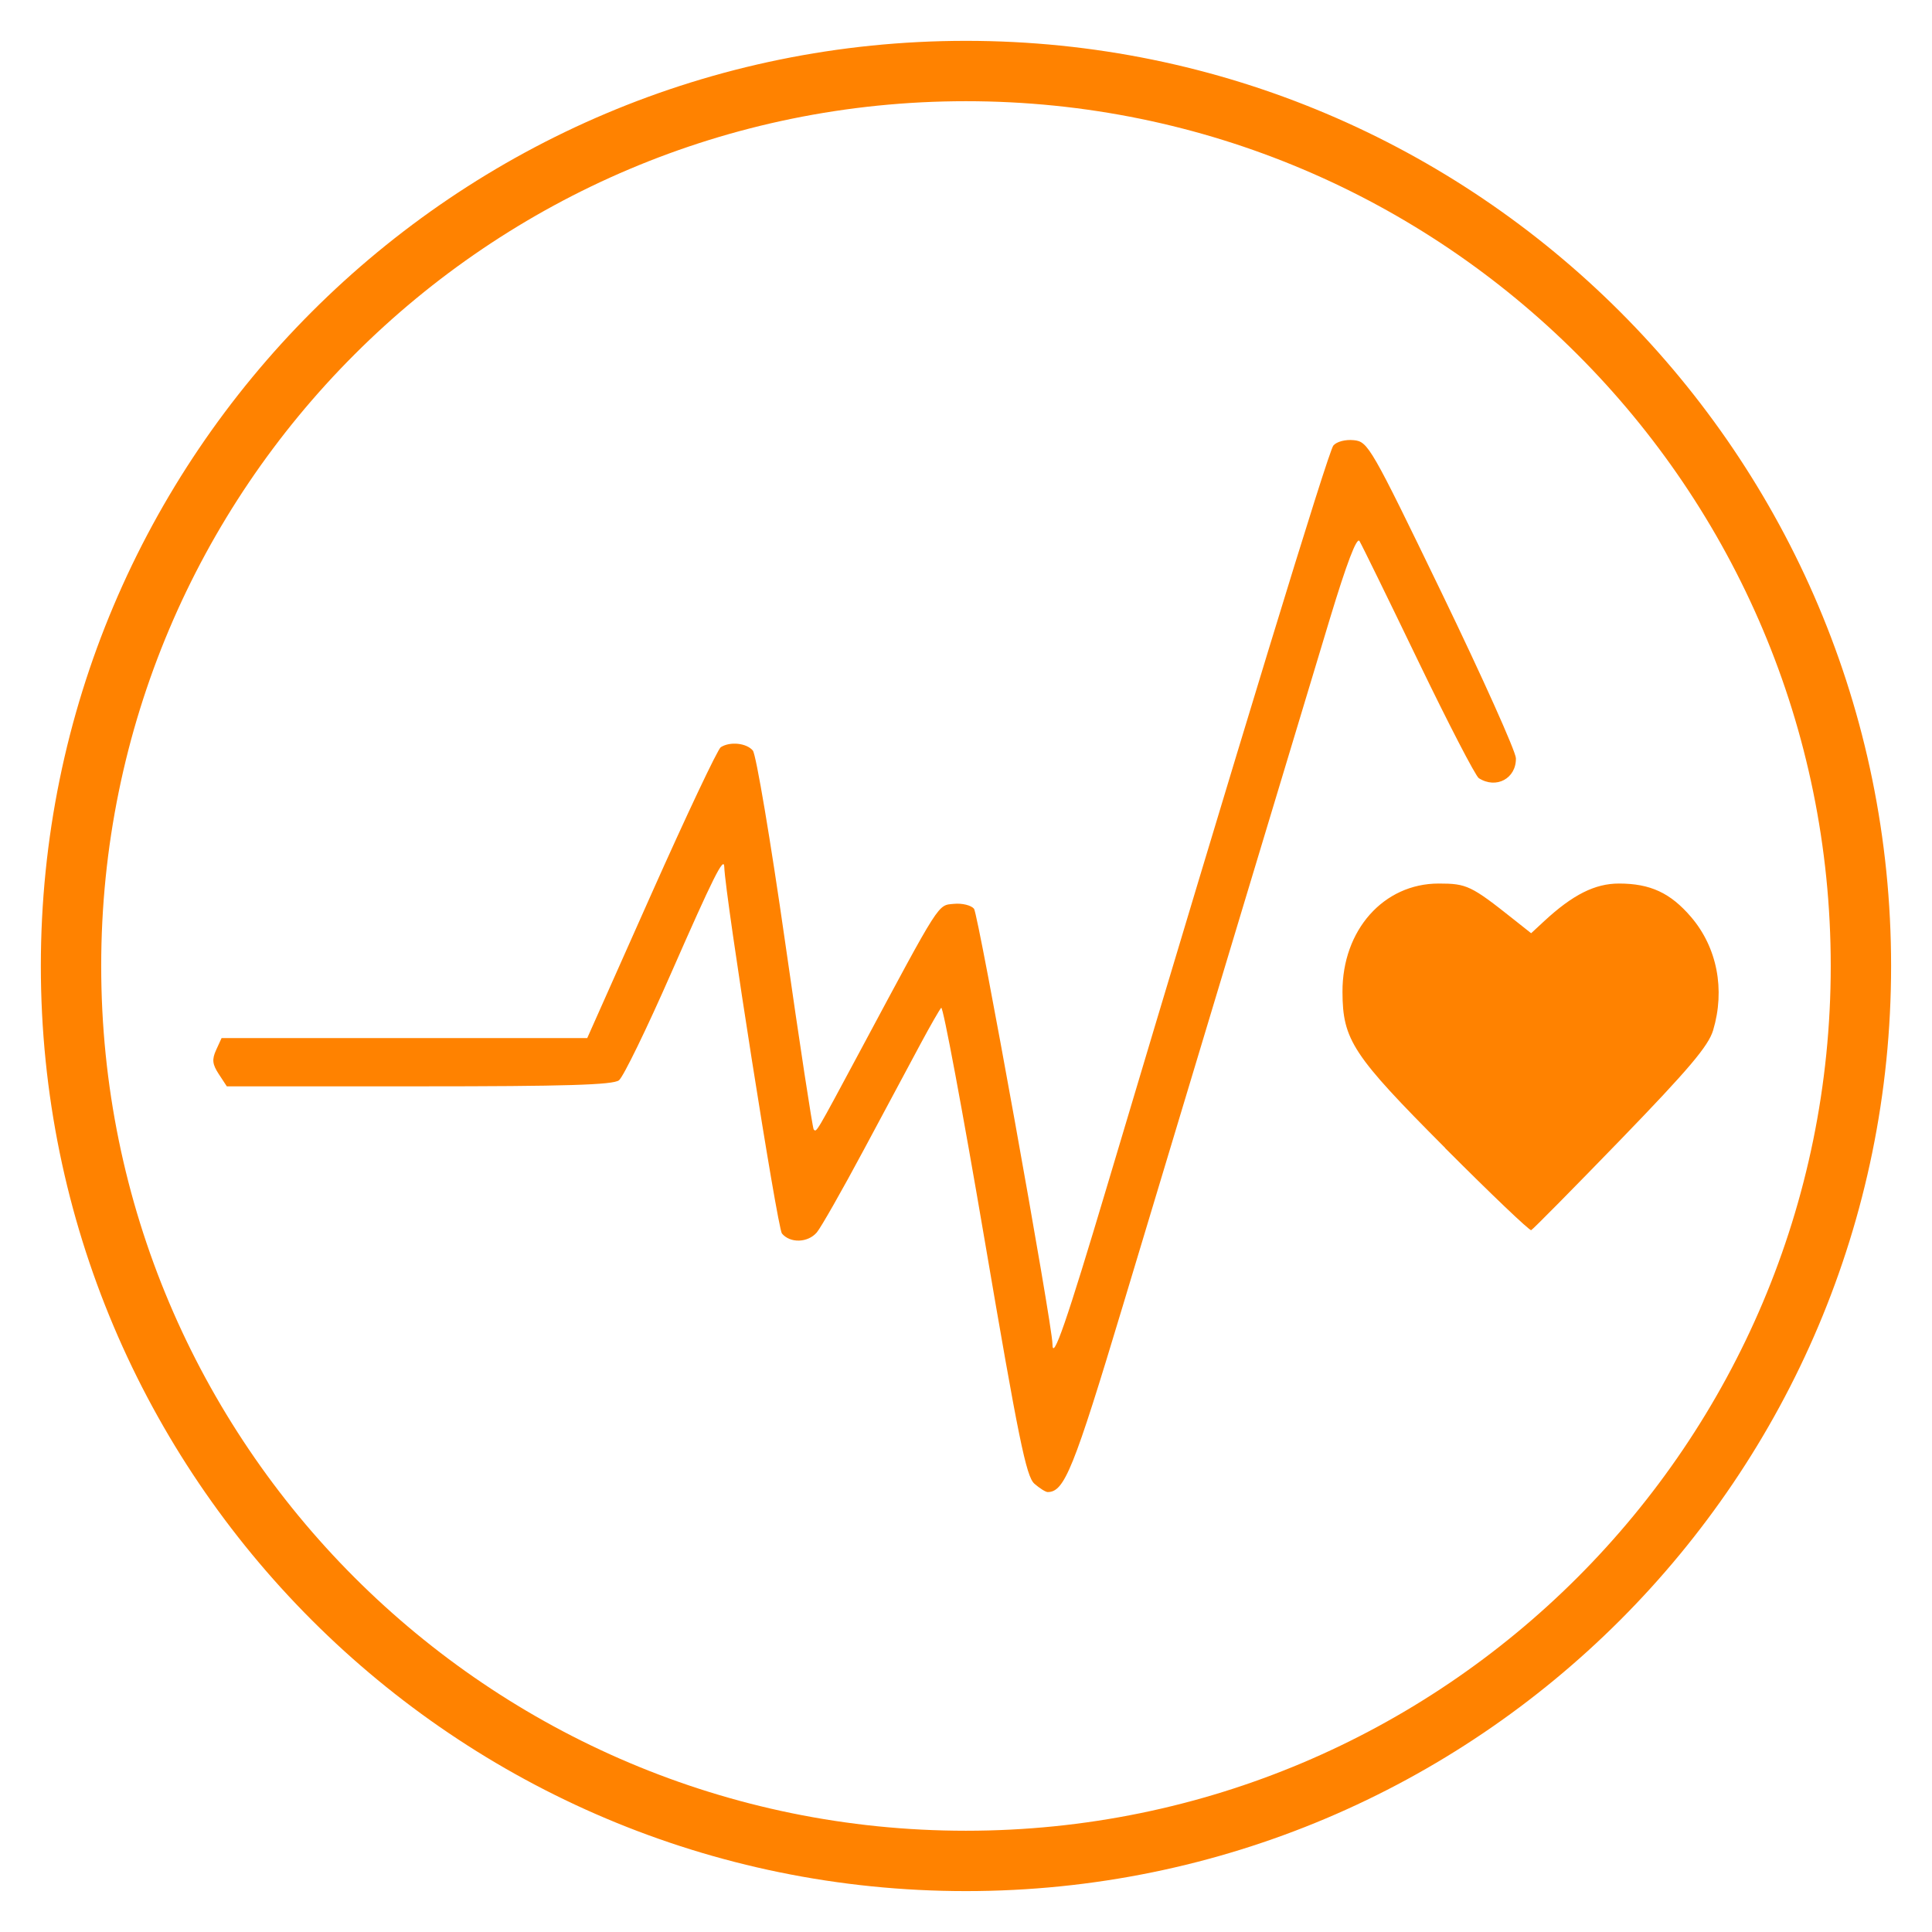
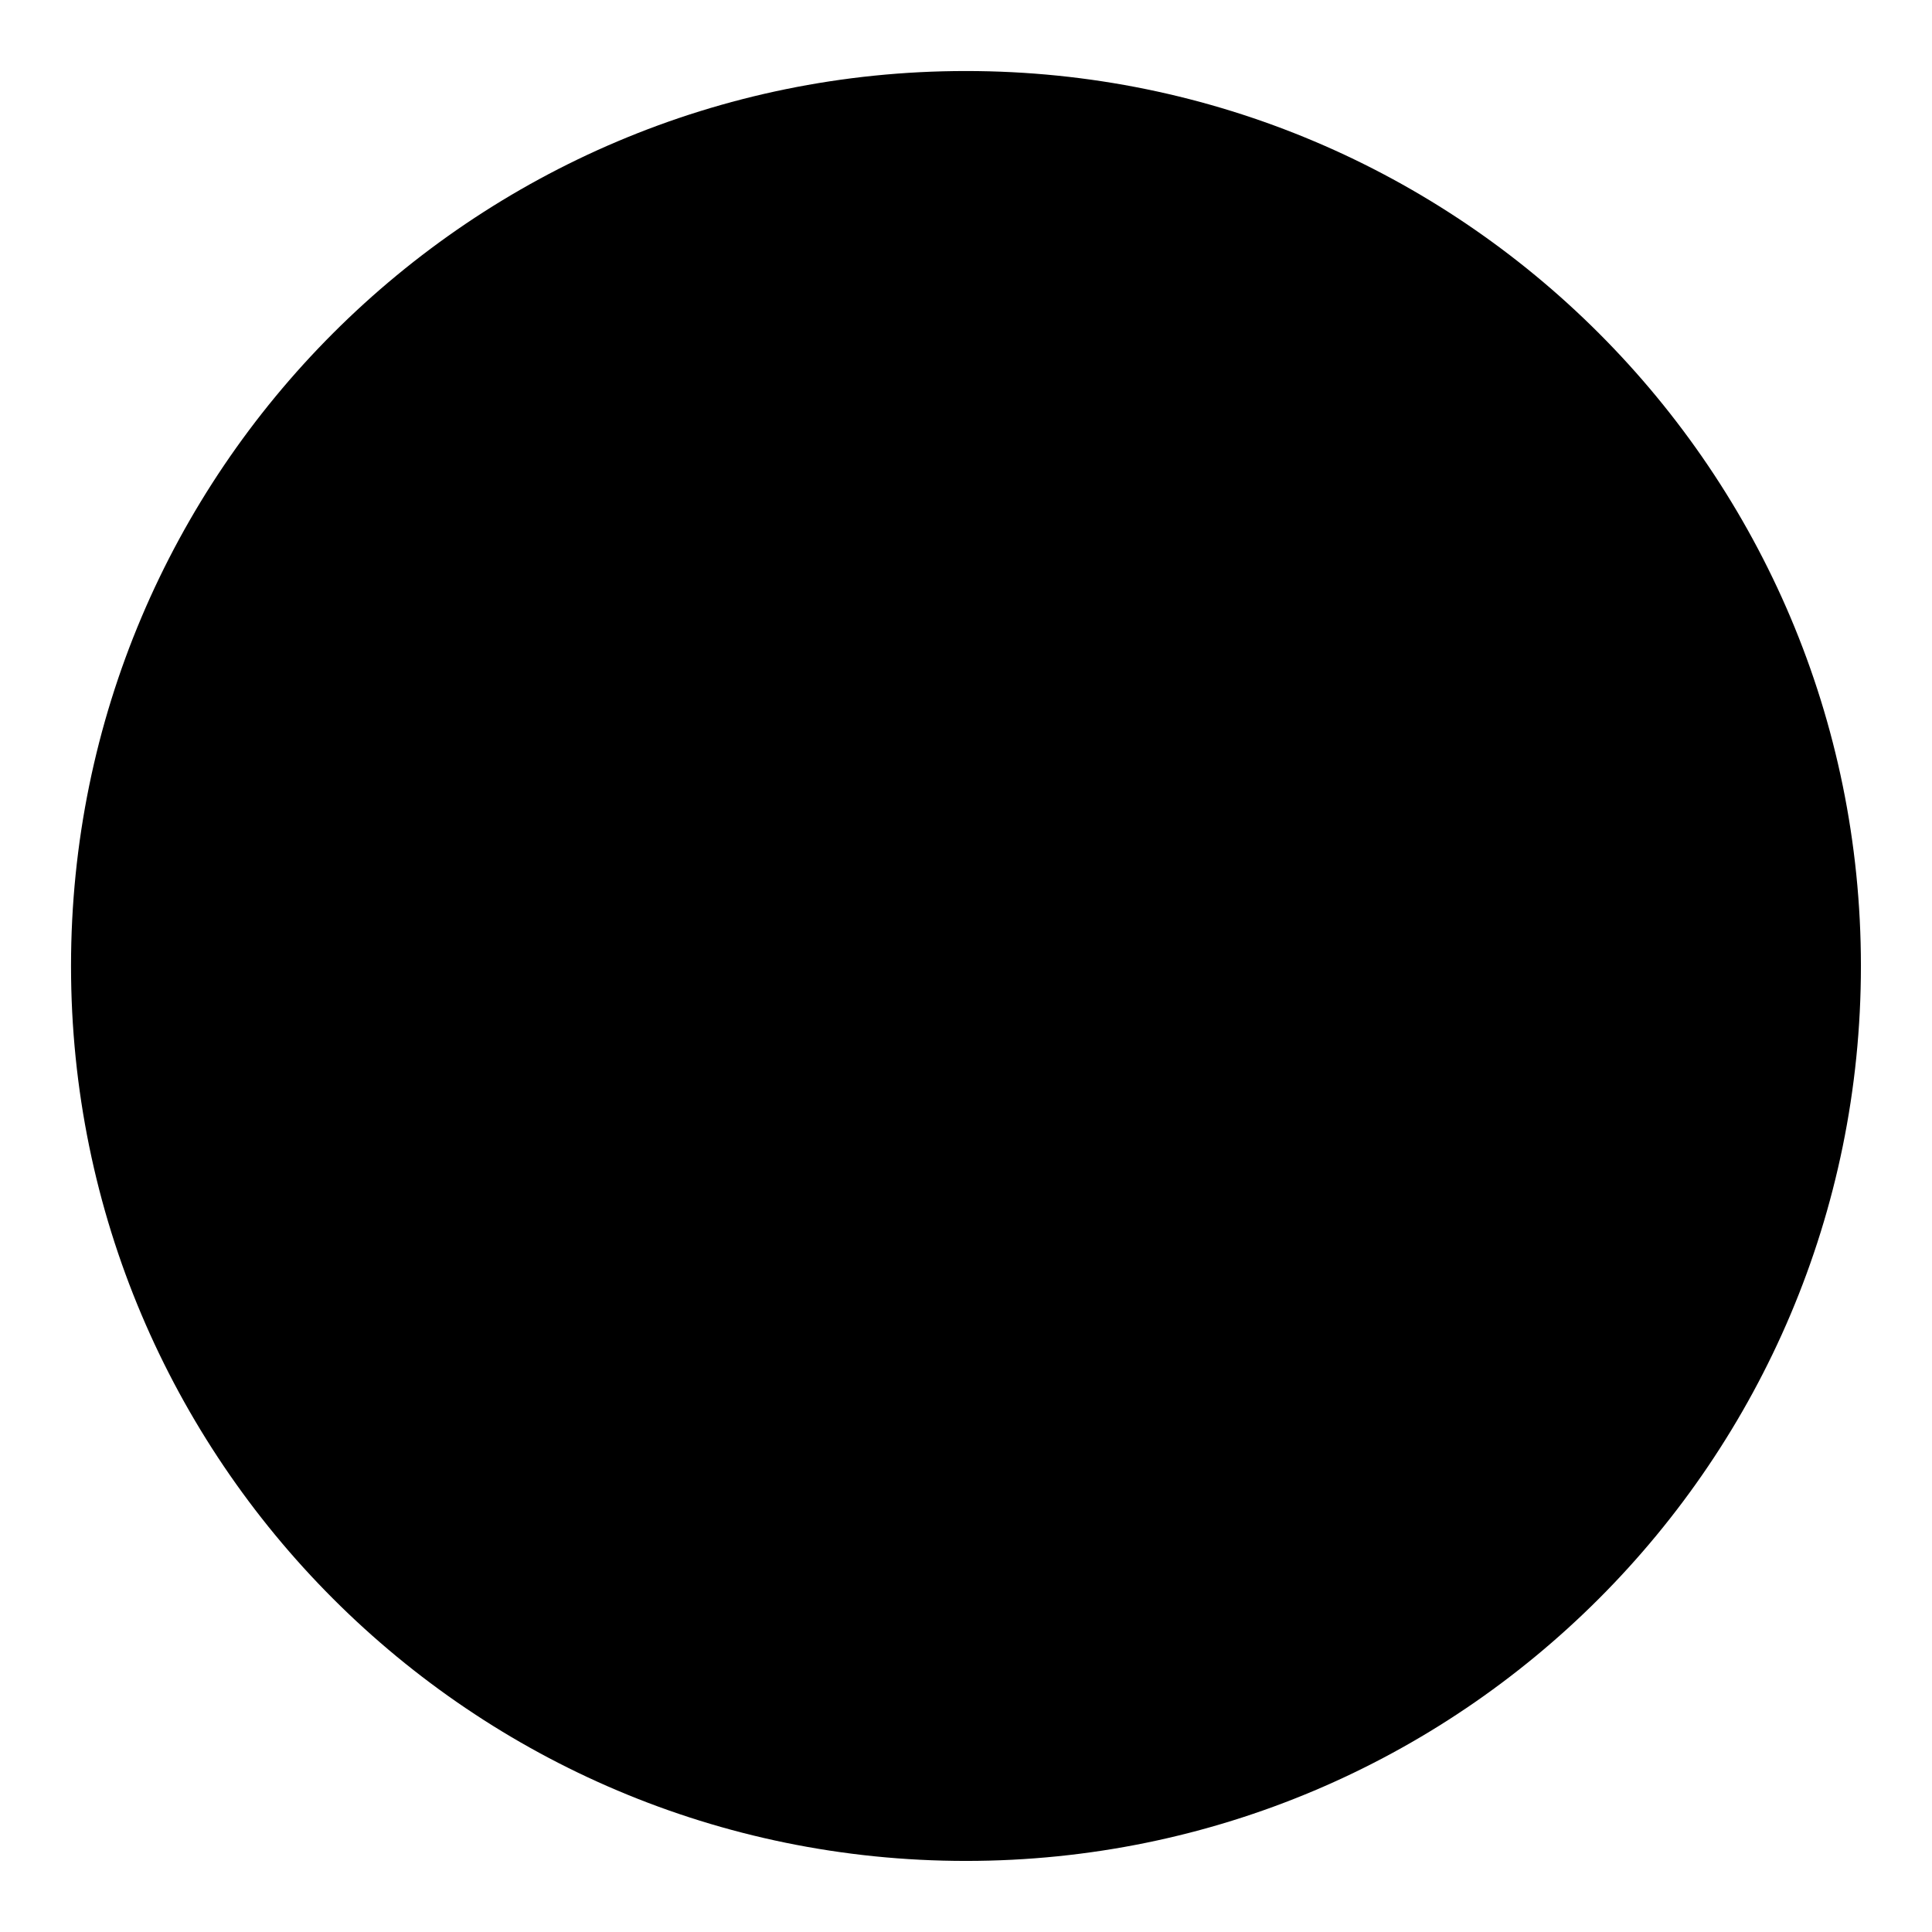
- <svg xmlns="http://www.w3.org/2000/svg" width="128" height="128" viewBox="0 0 33.867 33.867" version="1.1" id="svg8">
-   <defs id="defs2" />
-   <g id="layer1">
-     <circle style="fill:none;stroke:#ff8200;stroke-width:1.058;stroke-linecap:round;stroke-miterlimit:4;stroke-dasharray:none;stroke-opacity:1" id="path833" cx="16.933" cy="16.933" r="15.688" />
-     <path style="fill:#ff8200;fill-opacity:1;stroke-width:0.085" d="m 18.131,26.007 c -0.142,-0.125 -0.279,-0.796 -0.872,-4.277 -0.387,-2.271 -0.729,-4.1 -0.76,-4.064 -0.032,0.036 -0.19,0.312 -0.353,0.615 -0.162,0.303 -0.612,1.141 -0.998,1.863 -0.386,0.722 -0.76,1.379 -0.83,1.46 -0.157,0.183 -0.467,0.192 -0.611,0.019 -0.08,-0.096 -0.995,-5.914 -1.011,-6.428 -0.006,-0.193 -0.193,0.182 -0.929,1.858 -0.429,0.978 -0.841,1.826 -0.917,1.884 -0.104,0.081 -0.94,0.106 -3.505,0.106 h -3.369 l -0.141,-0.215 c -0.113,-0.172 -0.122,-0.257 -0.046,-0.423 l 0.095,-0.208 h 3.205 3.205 l 1.121,-2.518 c 0.617,-1.385 1.166,-2.547 1.22,-2.581 0.163,-0.104 0.452,-0.073 0.562,0.059 0.057,0.068 0.312,1.583 0.567,3.365 0.255,1.783 0.48,3.257 0.5,3.277 0.051,0.051 0.026,0.093 0.821,-1.39 1.416,-2.643 1.349,-2.537 1.637,-2.565 0.143,-0.014 0.302,0.025 0.352,0.086 0.075,0.09 1.375,7.304 1.375,7.628 0,0.329 0.249,-0.391 0.961,-2.778 2.343,-7.853 3.874,-12.863 3.963,-12.97 0.057,-0.068 0.21,-0.109 0.358,-0.094 0.25,0.025 0.299,0.109 1.548,2.692 0.709,1.467 1.291,2.764 1.294,2.883 0.007,0.355 -0.344,0.545 -0.65,0.35 -0.057,-0.036 -0.536,-0.961 -1.063,-2.054 -0.527,-1.093 -0.99,-2.039 -1.029,-2.103 -0.047,-0.076 -0.224,0.389 -0.517,1.356 -0.497,1.642 -2.273,7.536 -3.633,12.055 -0.862,2.863 -1.022,3.26 -1.316,3.26 -0.036,0 -0.142,-0.067 -0.235,-0.148 z m 7.202,-5.884 c -1.622,-1.627 -1.797,-1.893 -1.8,-2.735 -0.004,-1.084 0.721,-1.9 1.687,-1.9 0.491,0 0.568,0.036 1.311,0.626 l 0.309,0.245 0.229,-0.212 c 0.501,-0.464 0.89,-0.659 1.31,-0.659 0.55,0 0.903,0.164 1.265,0.587 0.456,0.533 0.6,1.271 0.386,1.986 -0.082,0.274 -0.427,0.682 -1.62,1.915 -0.834,0.861 -1.54,1.576 -1.569,1.588 -0.029,0.012 -0.708,-0.636 -1.509,-1.439 z" id="path1214" />
+ <svg xmlns="http://www.w3.org/2000/svg" width="128" height="128" viewBox="0 0 33.867 33.867" version="1.1">
+   <g>
+     <circle class="sdg-circle" cx="16.933" cy="16.933" r="15.688" />
+     <path class="sdg-drawing" d="m 18.131,26.007 c -0.142,-0.125 -0.279,-0.796 -0.872,-4.277 -0.387,-2.271 -0.729,-4.1 -0.76,-4.064 -0.032,0.036 -0.19,0.312 -0.353,0.615 -0.162,0.303 -0.612,1.141 -0.998,1.863 -0.386,0.722 -0.76,1.379 -0.83,1.46 -0.157,0.183 -0.467,0.192 -0.611,0.019 -0.08,-0.096 -0.995,-5.914 -1.011,-6.428 -0.006,-0.193 -0.193,0.182 -0.929,1.858 -0.429,0.978 -0.841,1.826 -0.917,1.884 -0.104,0.081 -0.94,0.106 -3.505,0.106 h -3.369 l -0.141,-0.215 c -0.113,-0.172 -0.122,-0.257 -0.046,-0.423 l 0.095,-0.208 h 3.205 3.205 l 1.121,-2.518 c 0.617,-1.385 1.166,-2.547 1.22,-2.581 0.163,-0.104 0.452,-0.073 0.562,0.059 0.057,0.068 0.312,1.583 0.567,3.365 0.255,1.783 0.48,3.257 0.5,3.277 0.051,0.051 0.026,0.093 0.821,-1.39 1.416,-2.643 1.349,-2.537 1.637,-2.565 0.143,-0.014 0.302,0.025 0.352,0.086 0.075,0.09 1.375,7.304 1.375,7.628 0,0.329 0.249,-0.391 0.961,-2.778 2.343,-7.853 3.874,-12.863 3.963,-12.97 0.057,-0.068 0.21,-0.109 0.358,-0.094 0.25,0.025 0.299,0.109 1.548,2.692 0.709,1.467 1.291,2.764 1.294,2.883 0.007,0.355 -0.344,0.545 -0.65,0.35 -0.057,-0.036 -0.536,-0.961 -1.063,-2.054 -0.527,-1.093 -0.99,-2.039 -1.029,-2.103 -0.047,-0.076 -0.224,0.389 -0.517,1.356 -0.497,1.642 -2.273,7.536 -3.633,12.055 -0.862,2.863 -1.022,3.26 -1.316,3.26 -0.036,0 -0.142,-0.067 -0.235,-0.148 z m 7.202,-5.884 c -1.622,-1.627 -1.797,-1.893 -1.8,-2.735 -0.004,-1.084 0.721,-1.9 1.687,-1.9 0.491,0 0.568,0.036 1.311,0.626 l 0.309,0.245 0.229,-0.212 c 0.501,-0.464 0.89,-0.659 1.31,-0.659 0.55,0 0.903,0.164 1.265,0.587 0.456,0.533 0.6,1.271 0.386,1.986 -0.082,0.274 -0.427,0.682 -1.62,1.915 -0.834,0.861 -1.54,1.576 -1.569,1.588 -0.029,0.012 -0.708,-0.636 -1.509,-1.439 z" />
  </g>
</svg>
